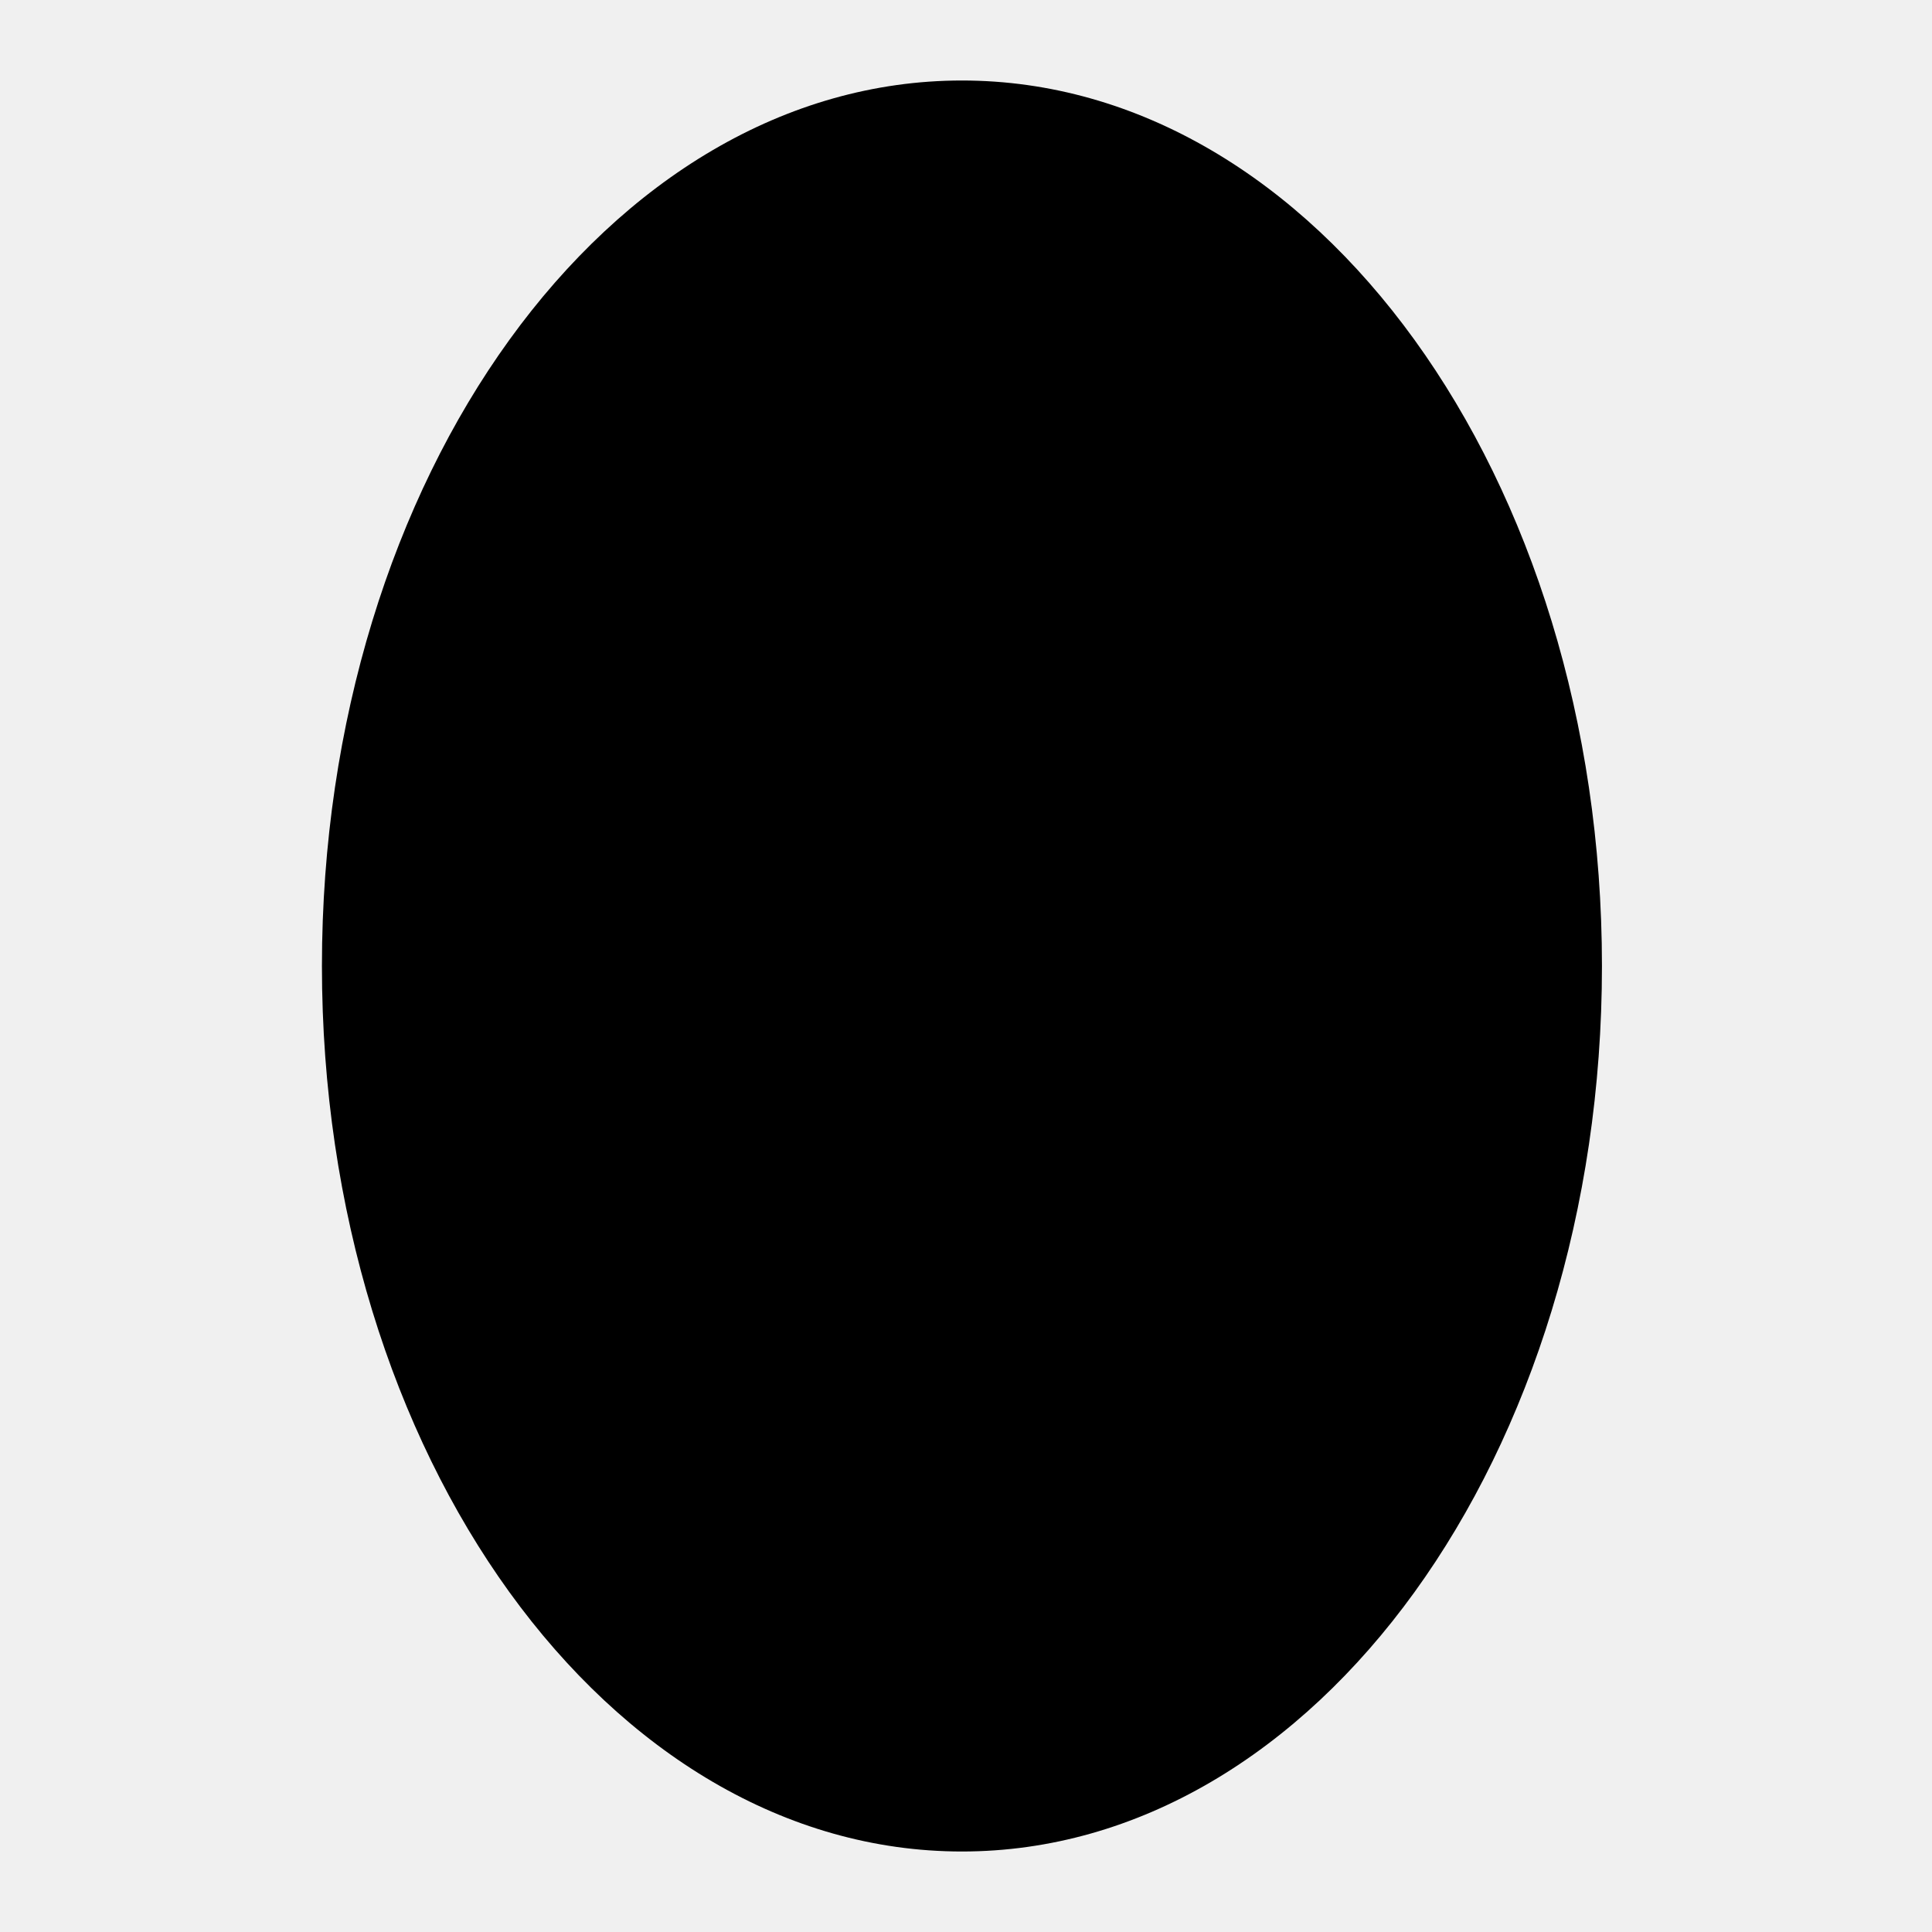
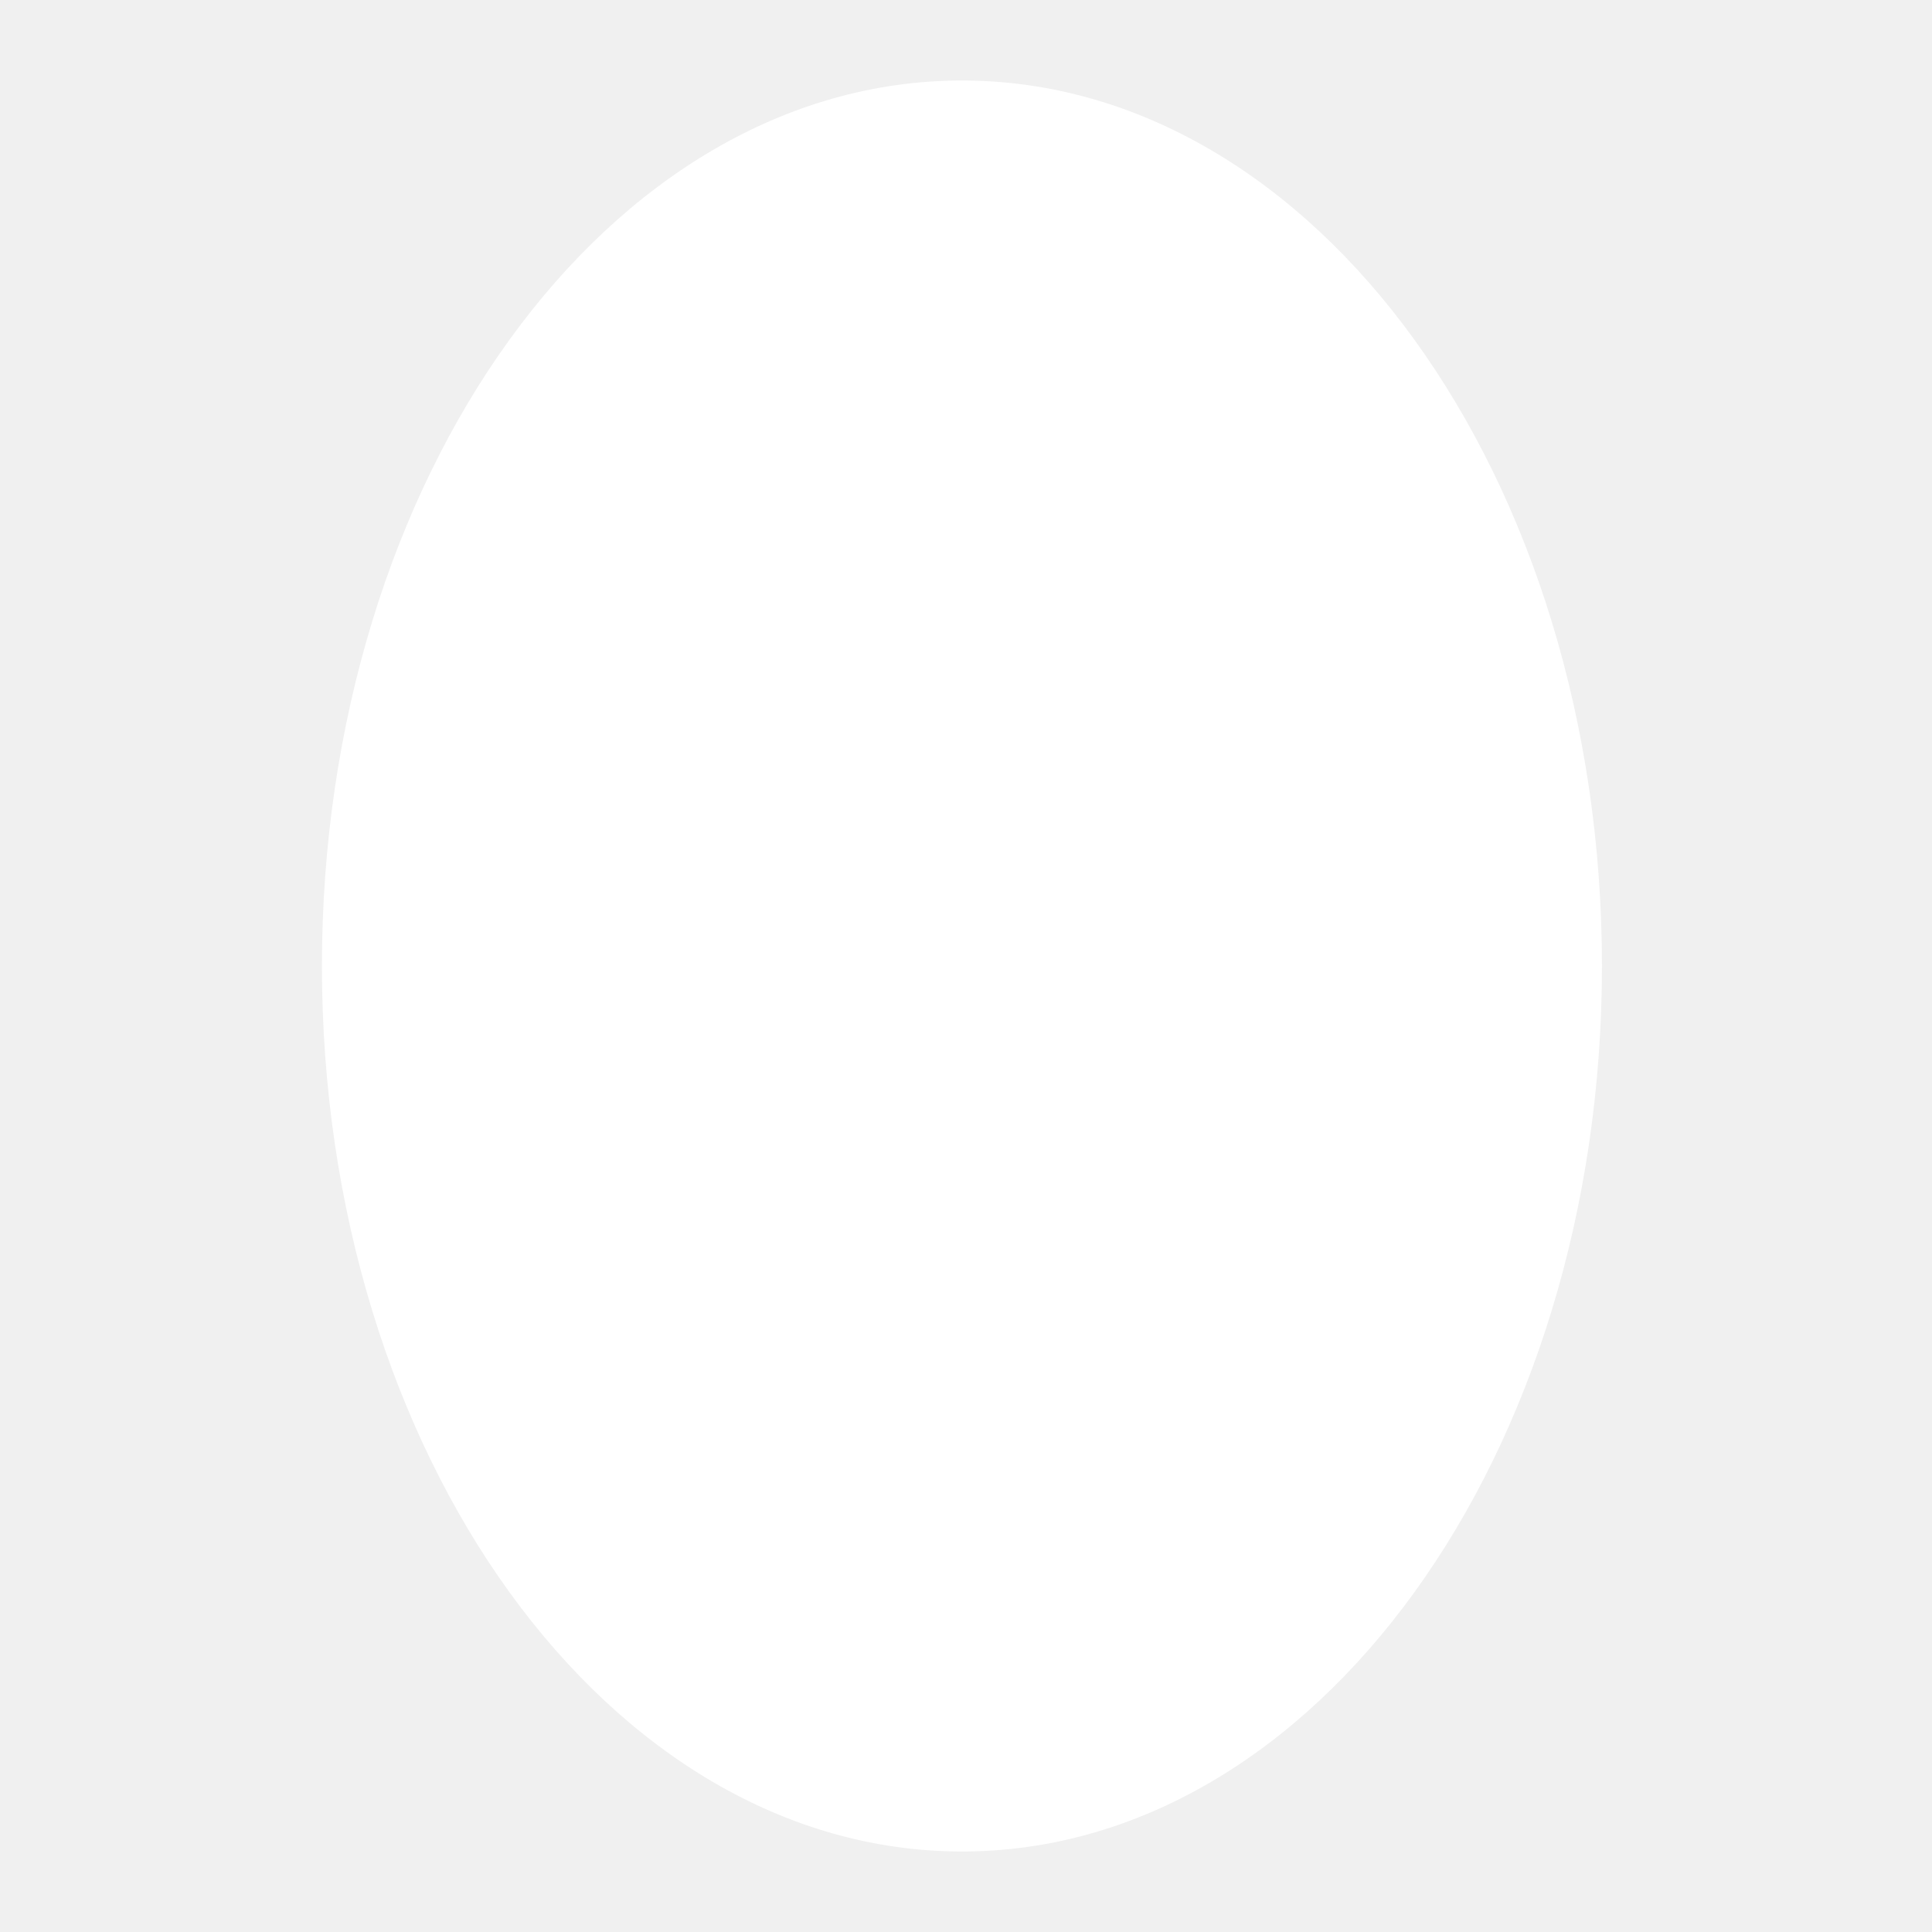
<svg xmlns="http://www.w3.org/2000/svg" version="1.1" id="Layer_1" x="0px" y="0px" width="60px" height="60px" viewBox="0 0 60 60" enable-background="new 0 0 60 60" xml:space="preserve">
-   <ellipse cx="29.874" cy="30" rx="19.876" ry="27.5" />
+   <ellipse fill="#FFFFFF" cx="29.874" cy="30" rx="19.876" ry="27.5" />
</svg>
